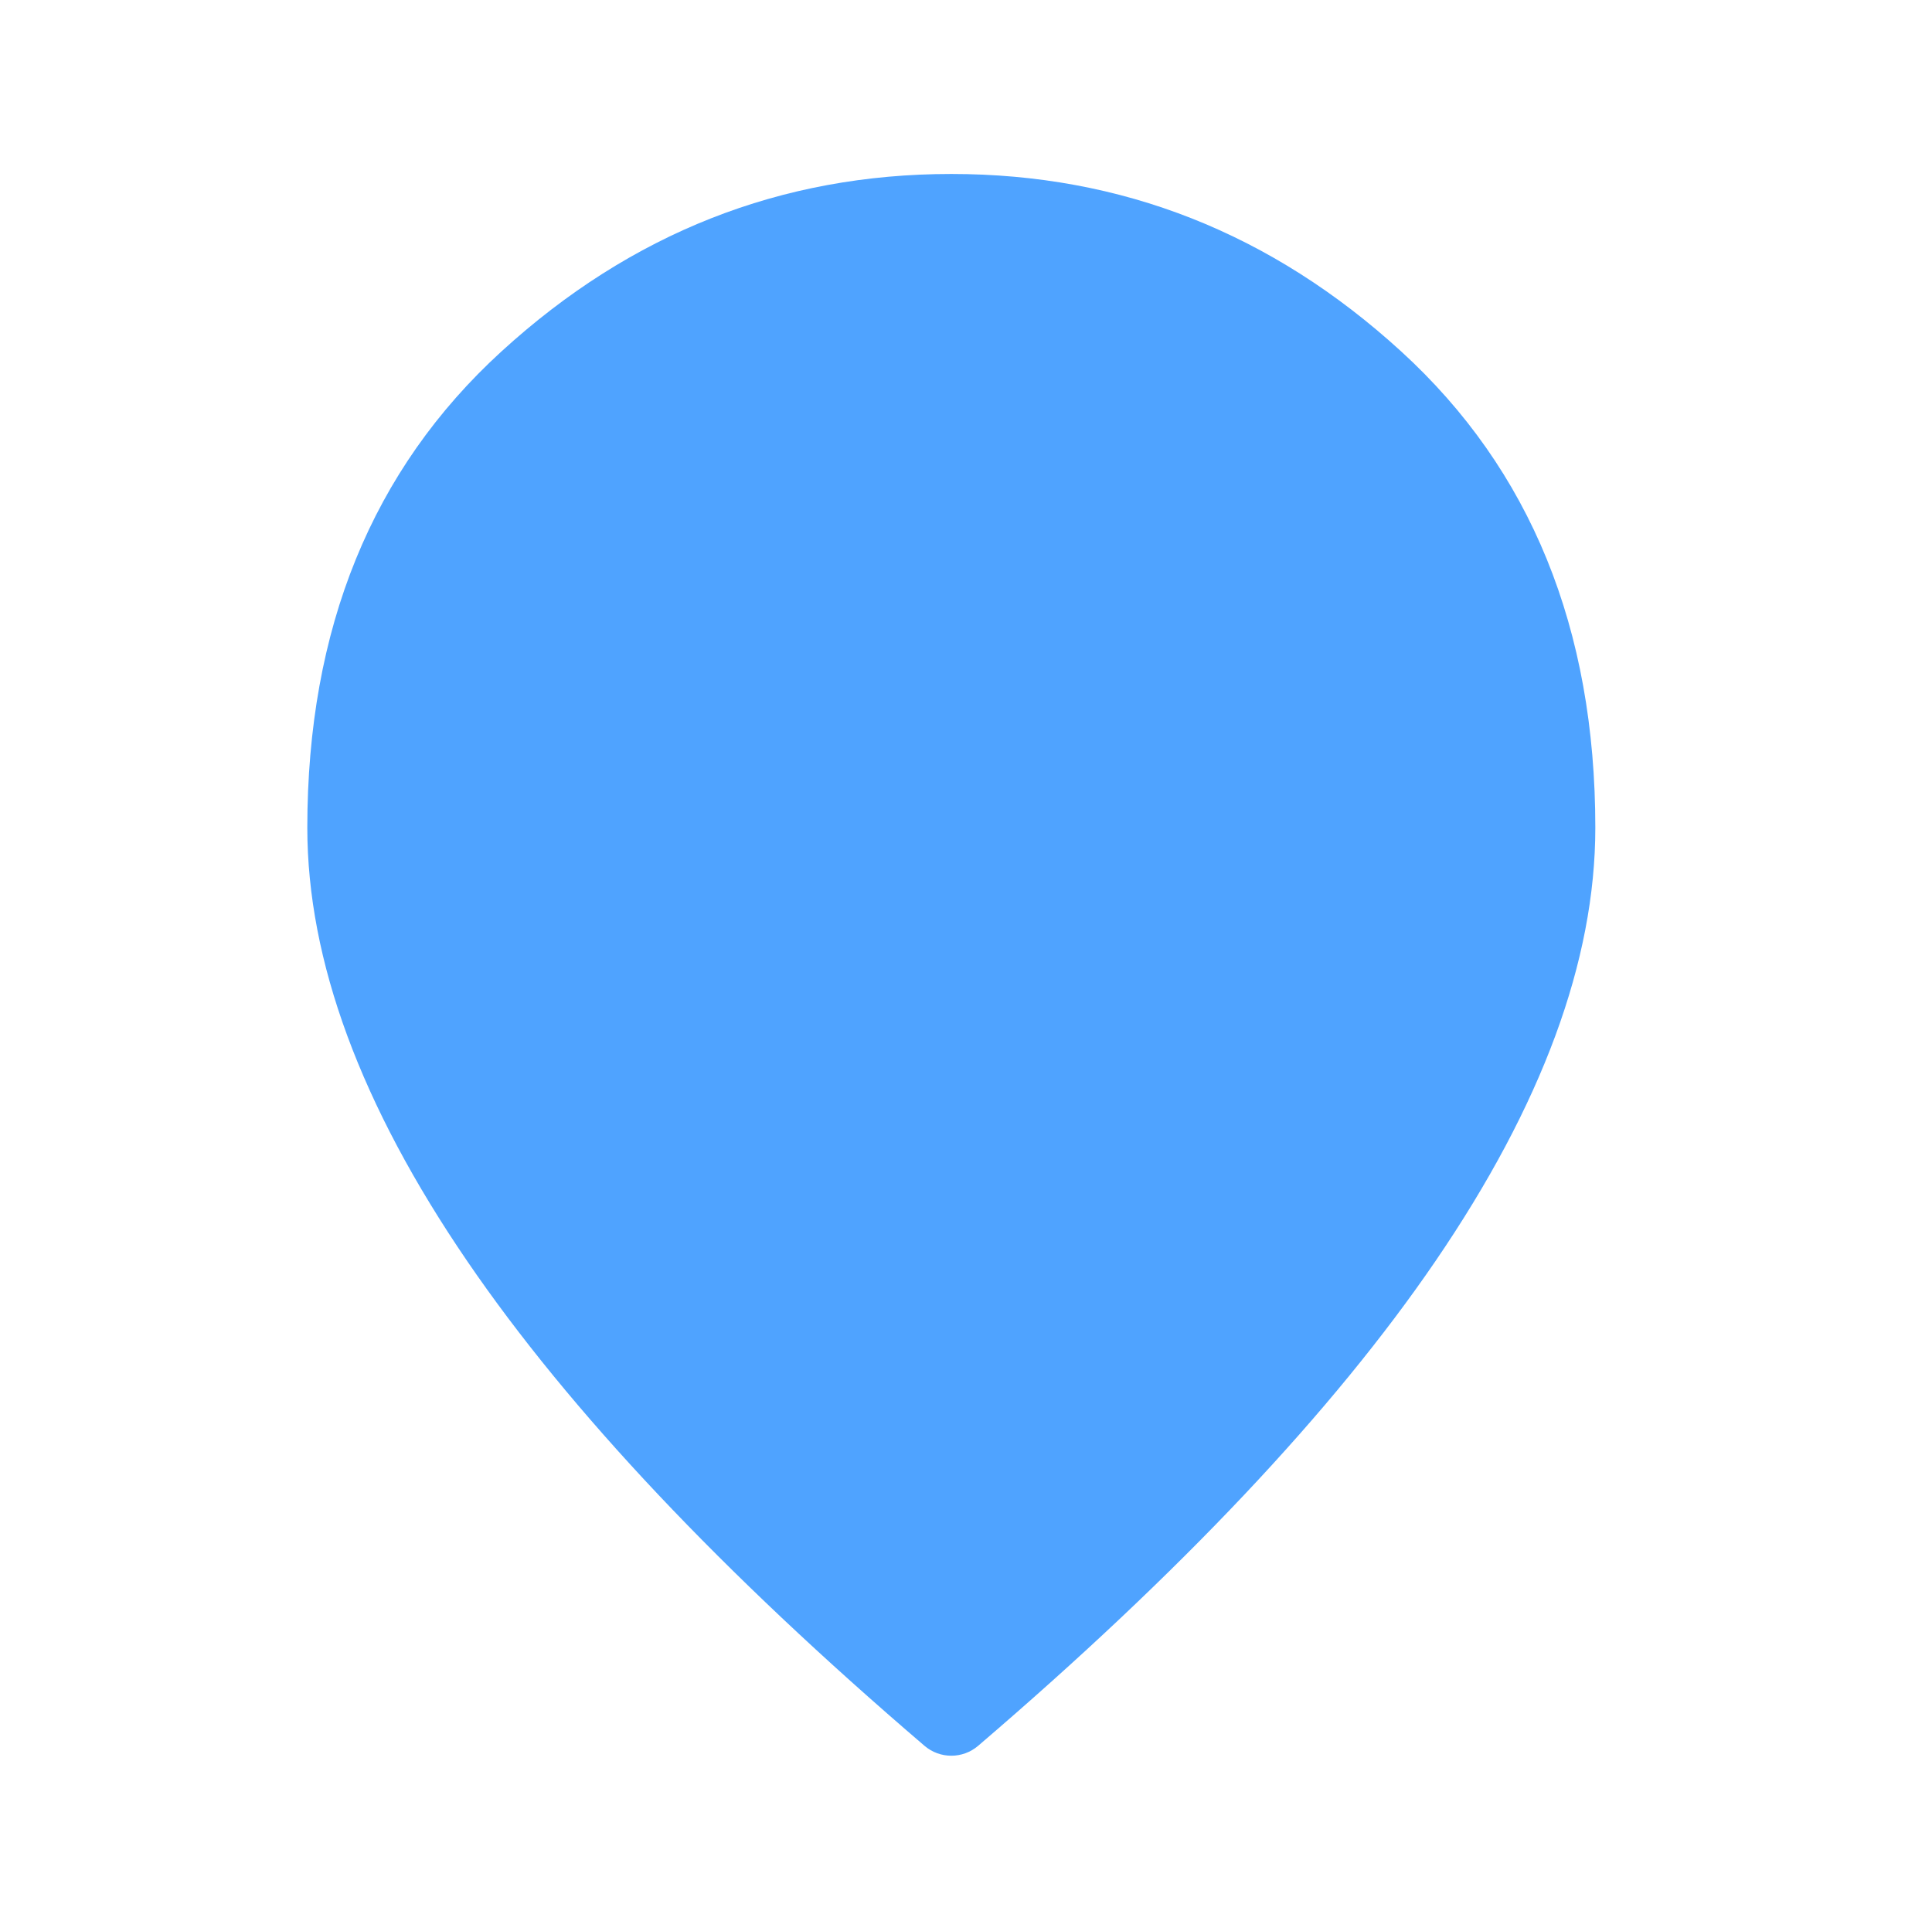
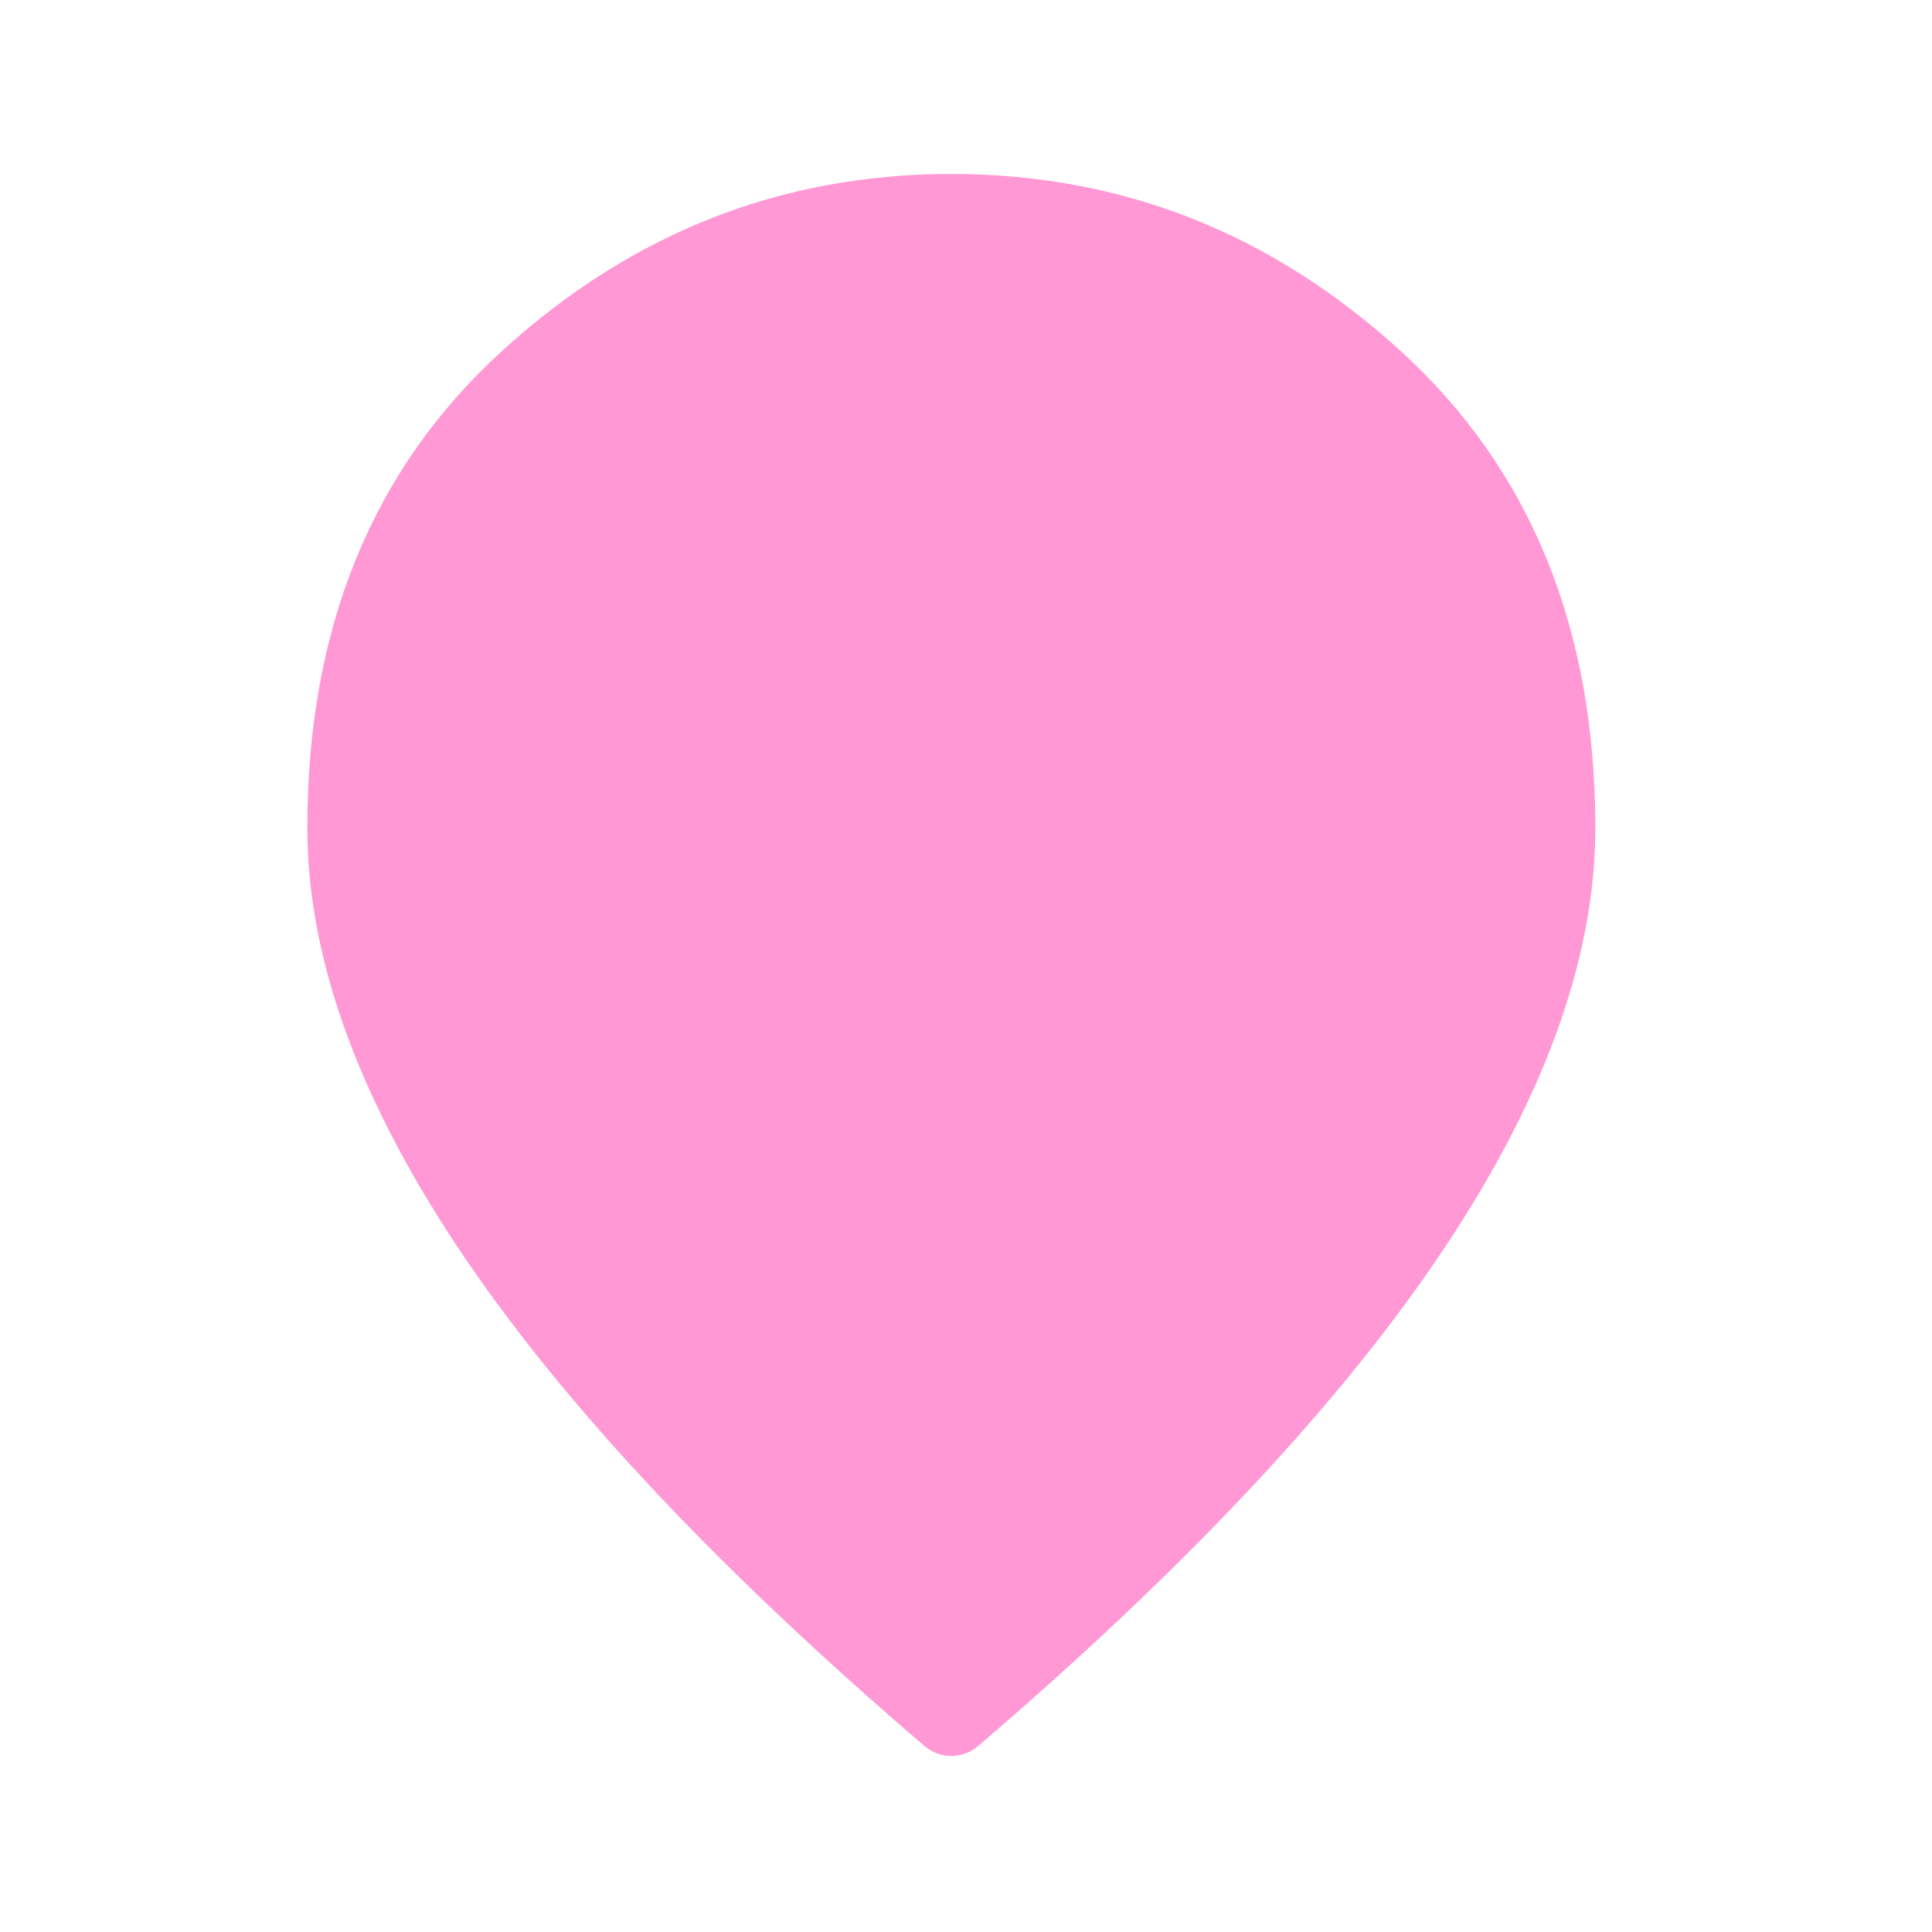
- <svg xmlns="http://www.w3.org/2000/svg" width="106" height="105" viewBox="0 0 106 105" fill="none">
-   <mask id="mask0_3383_307731" style="mask-type:alpha" maskUnits="userSpaceOnUse" x="0" y="0" width="106" height="105">
-     <rect width="106" height="105" fill="#D9D9D9" />
+ <svg xmlns="http://www.w3.org/2000/svg" width="72" height="72" viewBox="0 0 72 72" fill="none">
+   <mask id="mask0_3947_10472" style="mask-type:alpha" maskUnits="userSpaceOnUse" x="0" y="0" width="72" height="72">
+     <rect width="72" height="71.321" fill="#D9D9D9" />
  </mask>
-   <g mask="url(#mask0_3383_307731)">
-     <path d="M53.665 95.797C52.819 96.521 51.57 96.521 50.724 95.797C39.608 86.282 31.247 77.42 25.64 69.21C19.787 60.642 16.861 52.713 16.861 45.421C16.861 34.483 20.413 25.77 27.517 19.28C34.62 12.791 42.846 9.546 52.195 9.546C61.543 9.546 69.769 12.791 76.873 19.28C83.976 25.77 87.528 34.483 87.528 45.421C87.528 52.713 84.602 60.642 78.75 69.21C73.142 77.42 64.781 86.282 53.665 95.797Z" fill="#4FA3FF" />
+   <g mask="url(#mask0_3947_10472)">
+     <path d="M36.452 65.07C35.877 65.562 35.029 65.562 34.454 65.07C26.904 58.607 21.224 52.587 17.416 47.011C13.441 41.191 11.453 35.805 11.453 30.852C11.453 23.423 13.866 17.504 18.691 13.096C23.516 8.688 29.103 6.484 35.453 6.484C41.803 6.484 47.391 8.688 52.216 13.096C57.041 17.504 59.453 23.423 59.453 30.852C59.453 35.805 57.466 41.191 53.491 47.011C49.682 52.587 44.002 58.607 36.452 65.07Z" fill="#FF98D4" />
  </g>
</svg>
